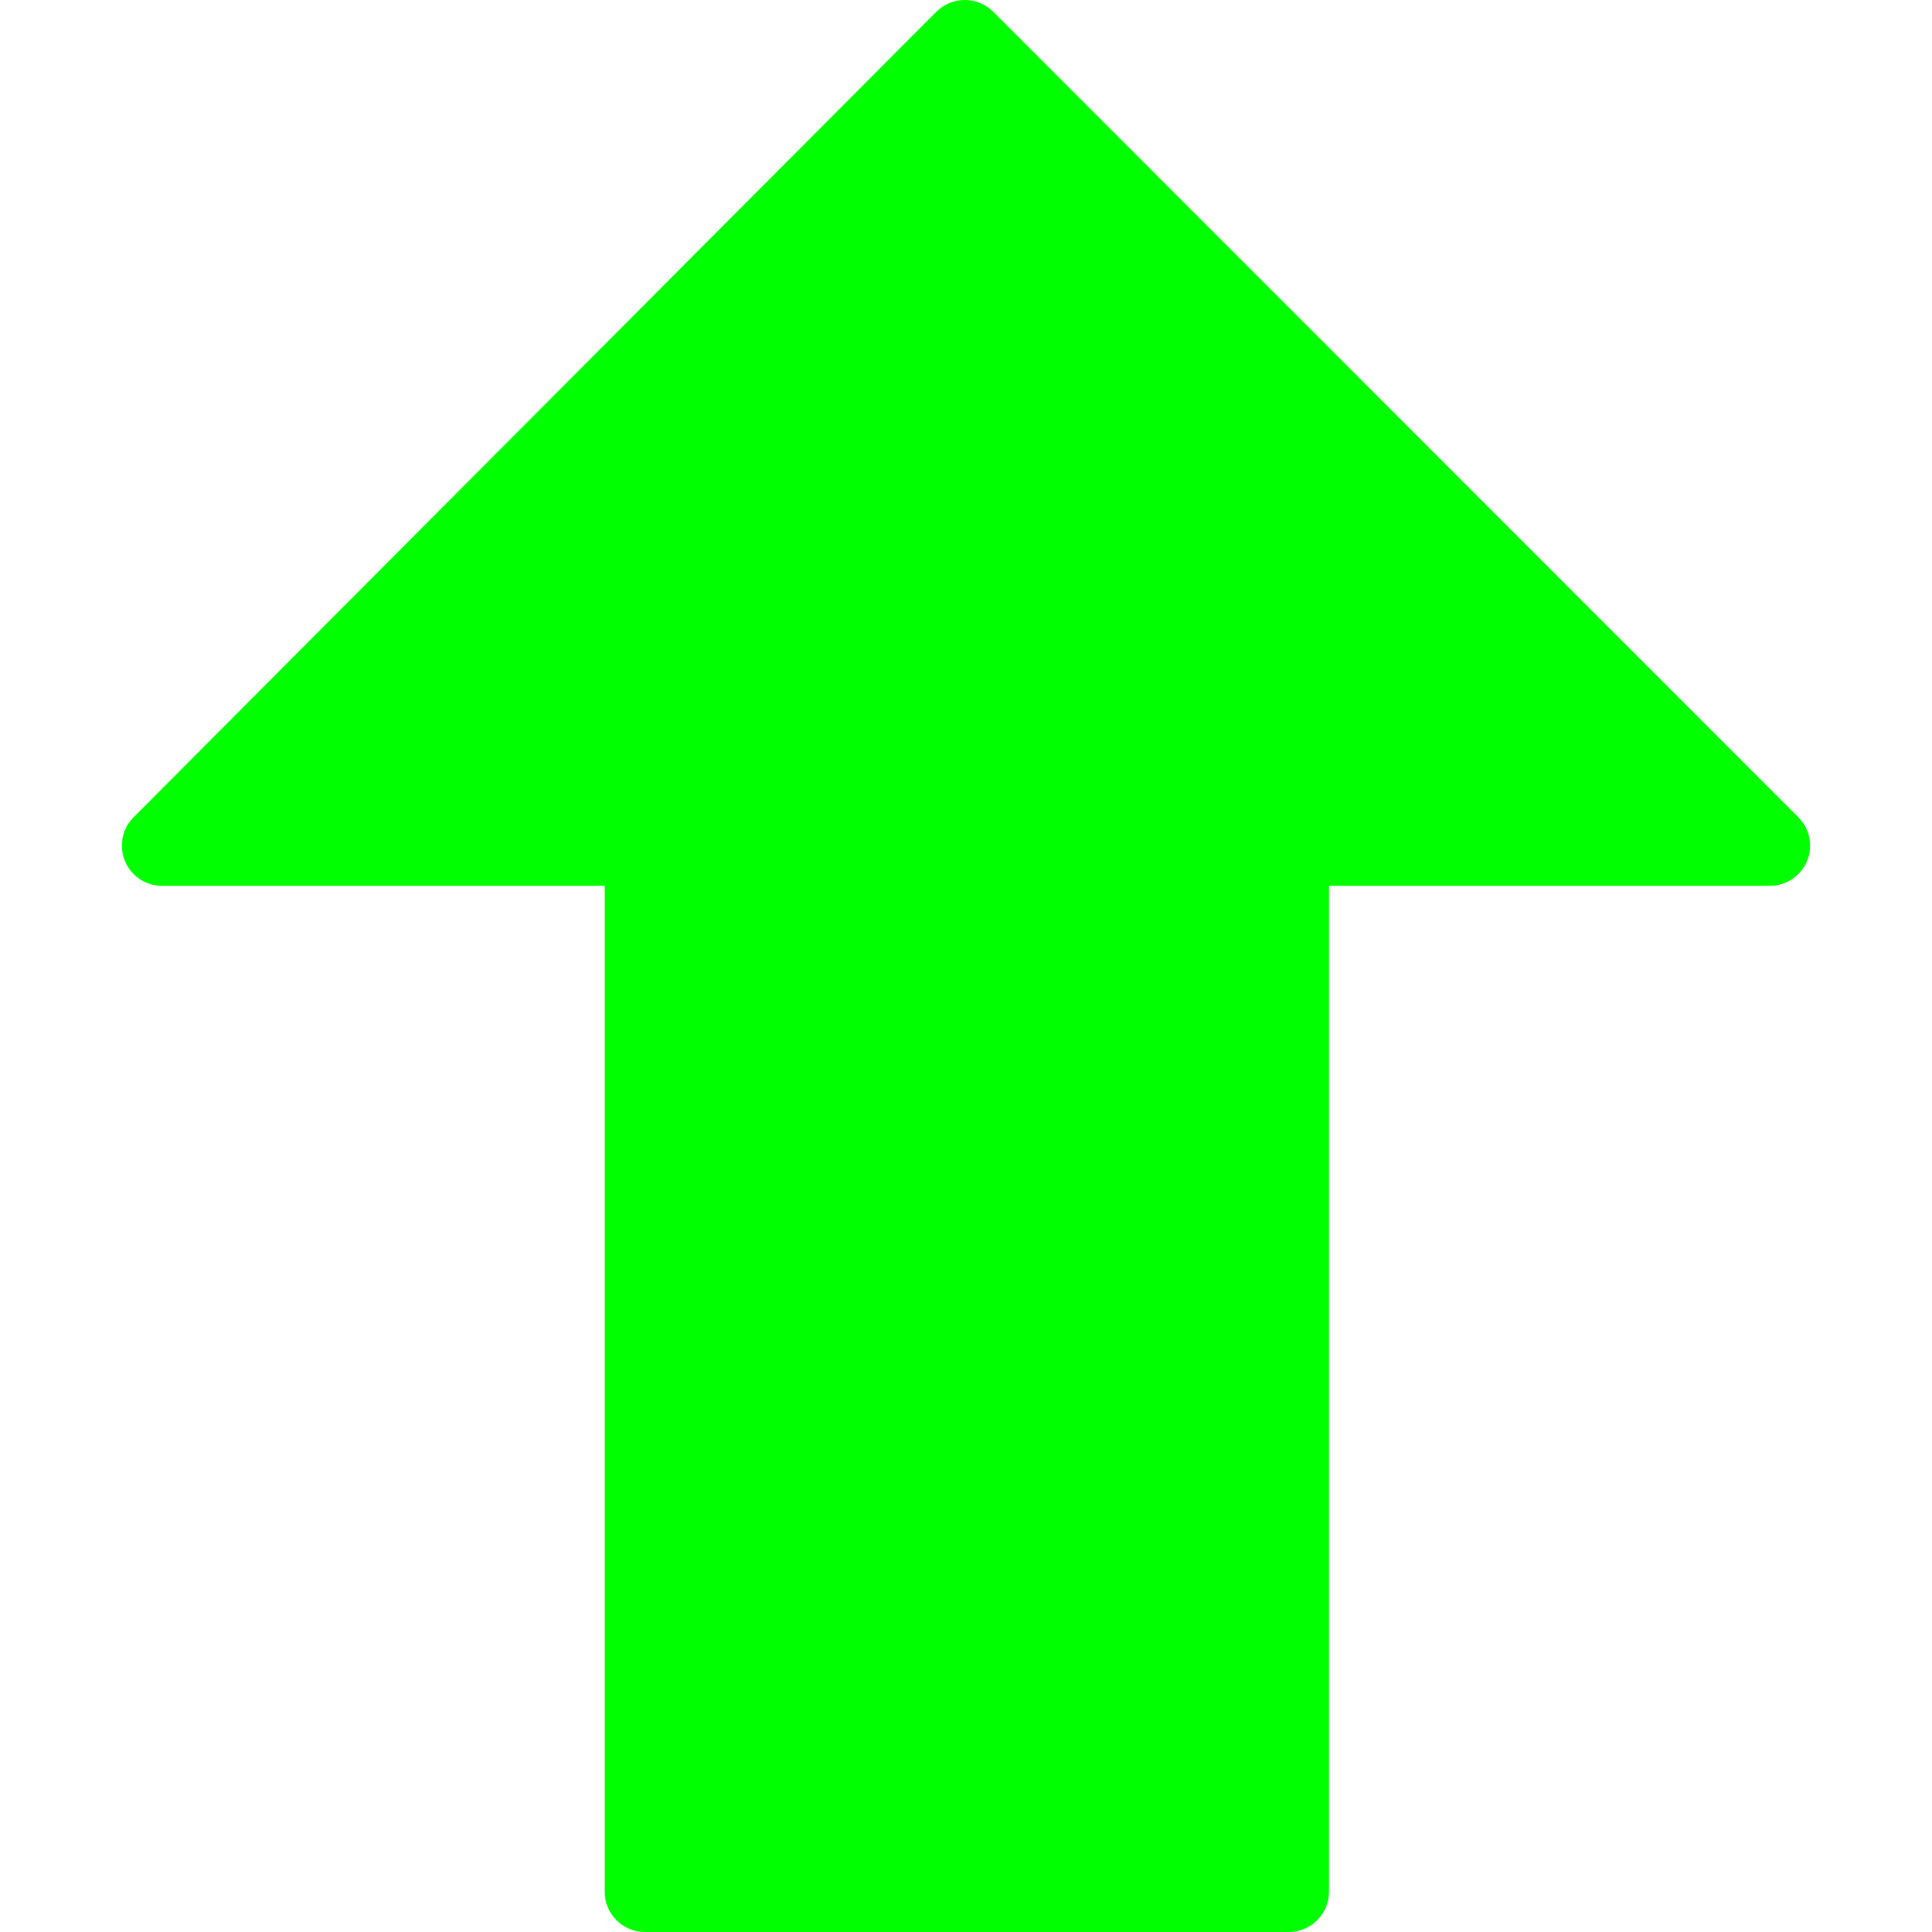
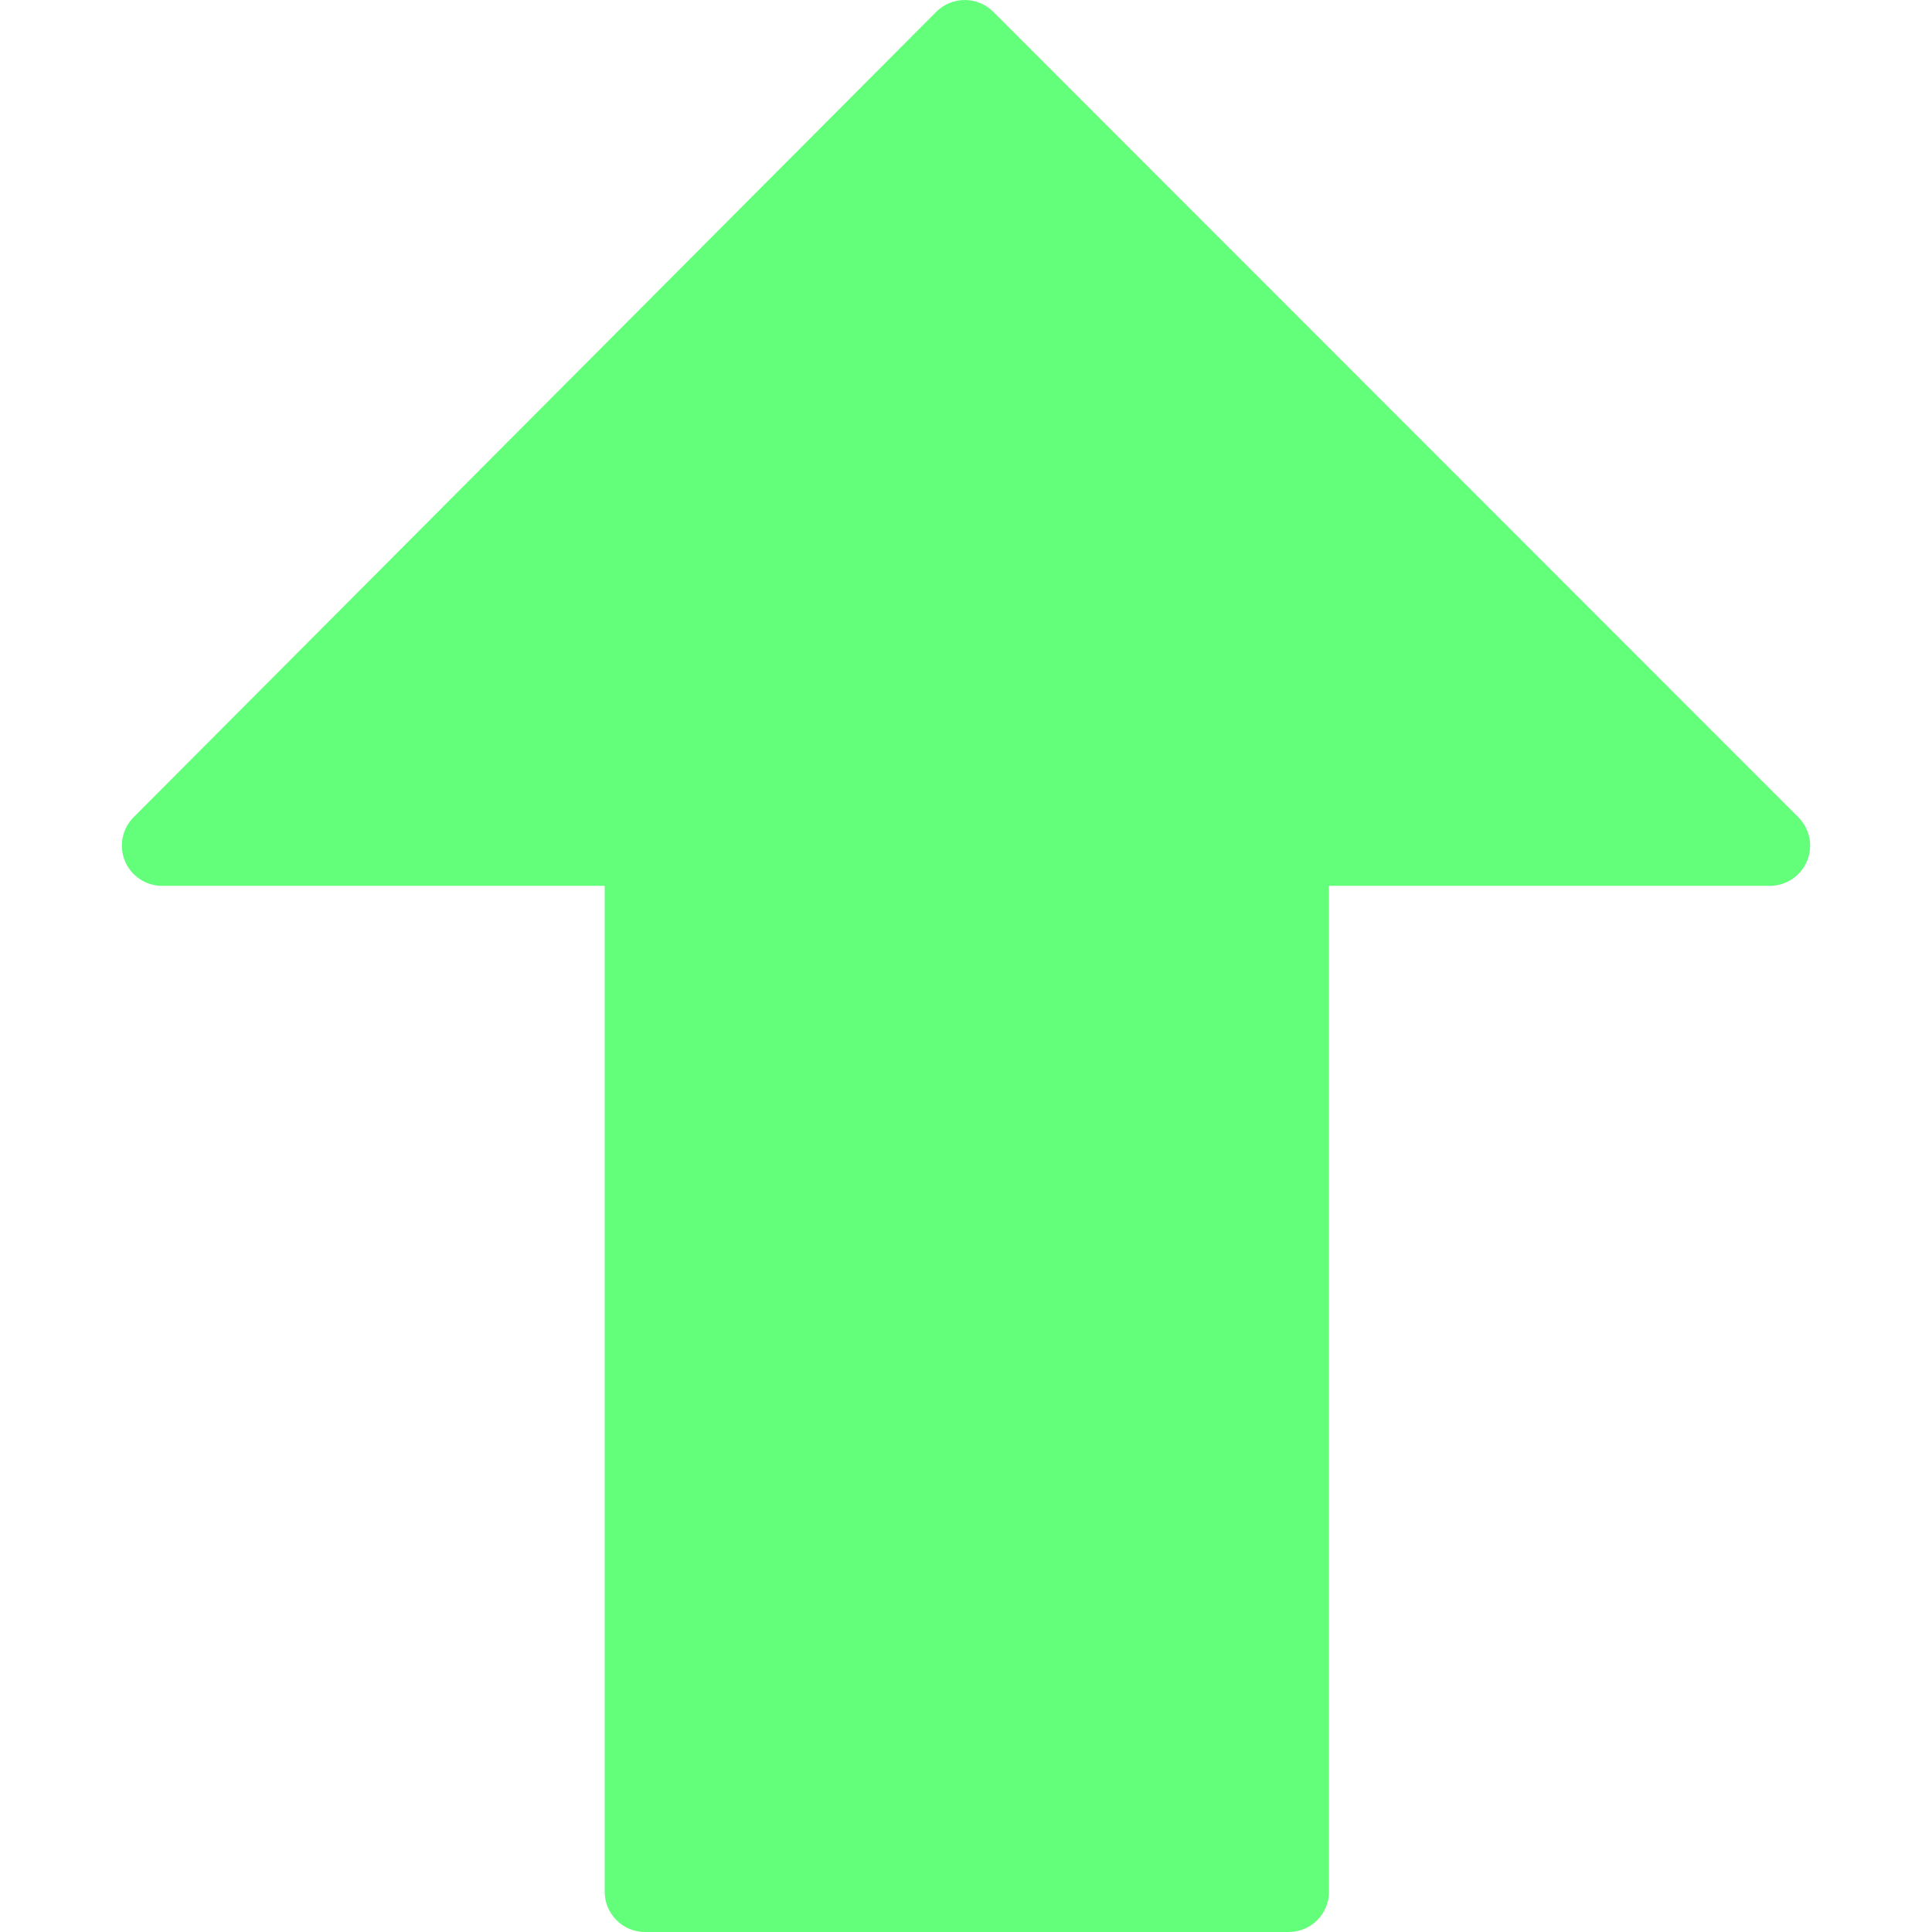
<svg xmlns="http://www.w3.org/2000/svg" version="1.1" id="Capa_1" x="0px" y="0px" viewBox="0 0 512.171 512.171" style="enable-background:new 0 0 512.171 512.171;" xml:space="preserve">
  <g>
    <g>
-       <path fill="#00FF00" d="M476.723,216.64L263.305,3.115C261.299,1.109,258.59,0,255.753,0c-2.837,0-5.547,1.131-7.552,3.136L35.422,216.64    c-3.051,3.051-3.947,7.637-2.304,11.627c1.664,3.989,5.547,6.571,9.856,6.571h117.333v266.667c0,5.888,4.779,10.667,10.667,10.667    h170.667c5.888,0,10.667-4.779,10.667-10.667V234.837h116.885c4.309,0,8.192-2.603,9.856-6.592    C480.713,224.256,479.774,219.691,476.723,216.64z" />
+       <path fill="#63ff7b" d="M476.723,216.64L263.305,3.115C261.299,1.109,258.59,0,255.753,0c-2.837,0-5.547,1.131-7.552,3.136L35.422,216.64    c-3.051,3.051-3.947,7.637-2.304,11.627c1.664,3.989,5.547,6.571,9.856,6.571h117.333v266.667c0,5.888,4.779,10.667,10.667,10.667    h170.667c5.888,0,10.667-4.779,10.667-10.667V234.837h116.885c4.309,0,8.192-2.603,9.856-6.592    C480.713,224.256,479.774,219.691,476.723,216.64z" />
    </g>
  </g>
  <g>
</g>
  <g>
</g>
  <g>
</g>
  <g>
</g>
  <g>
</g>
  <g>
</g>
  <g>
</g>
  <g>
</g>
  <g>
</g>
  <g>
</g>
  <g>
</g>
  <g>
</g>
  <g>
</g>
  <g>
</g>
  <g>
</g>
</svg>
